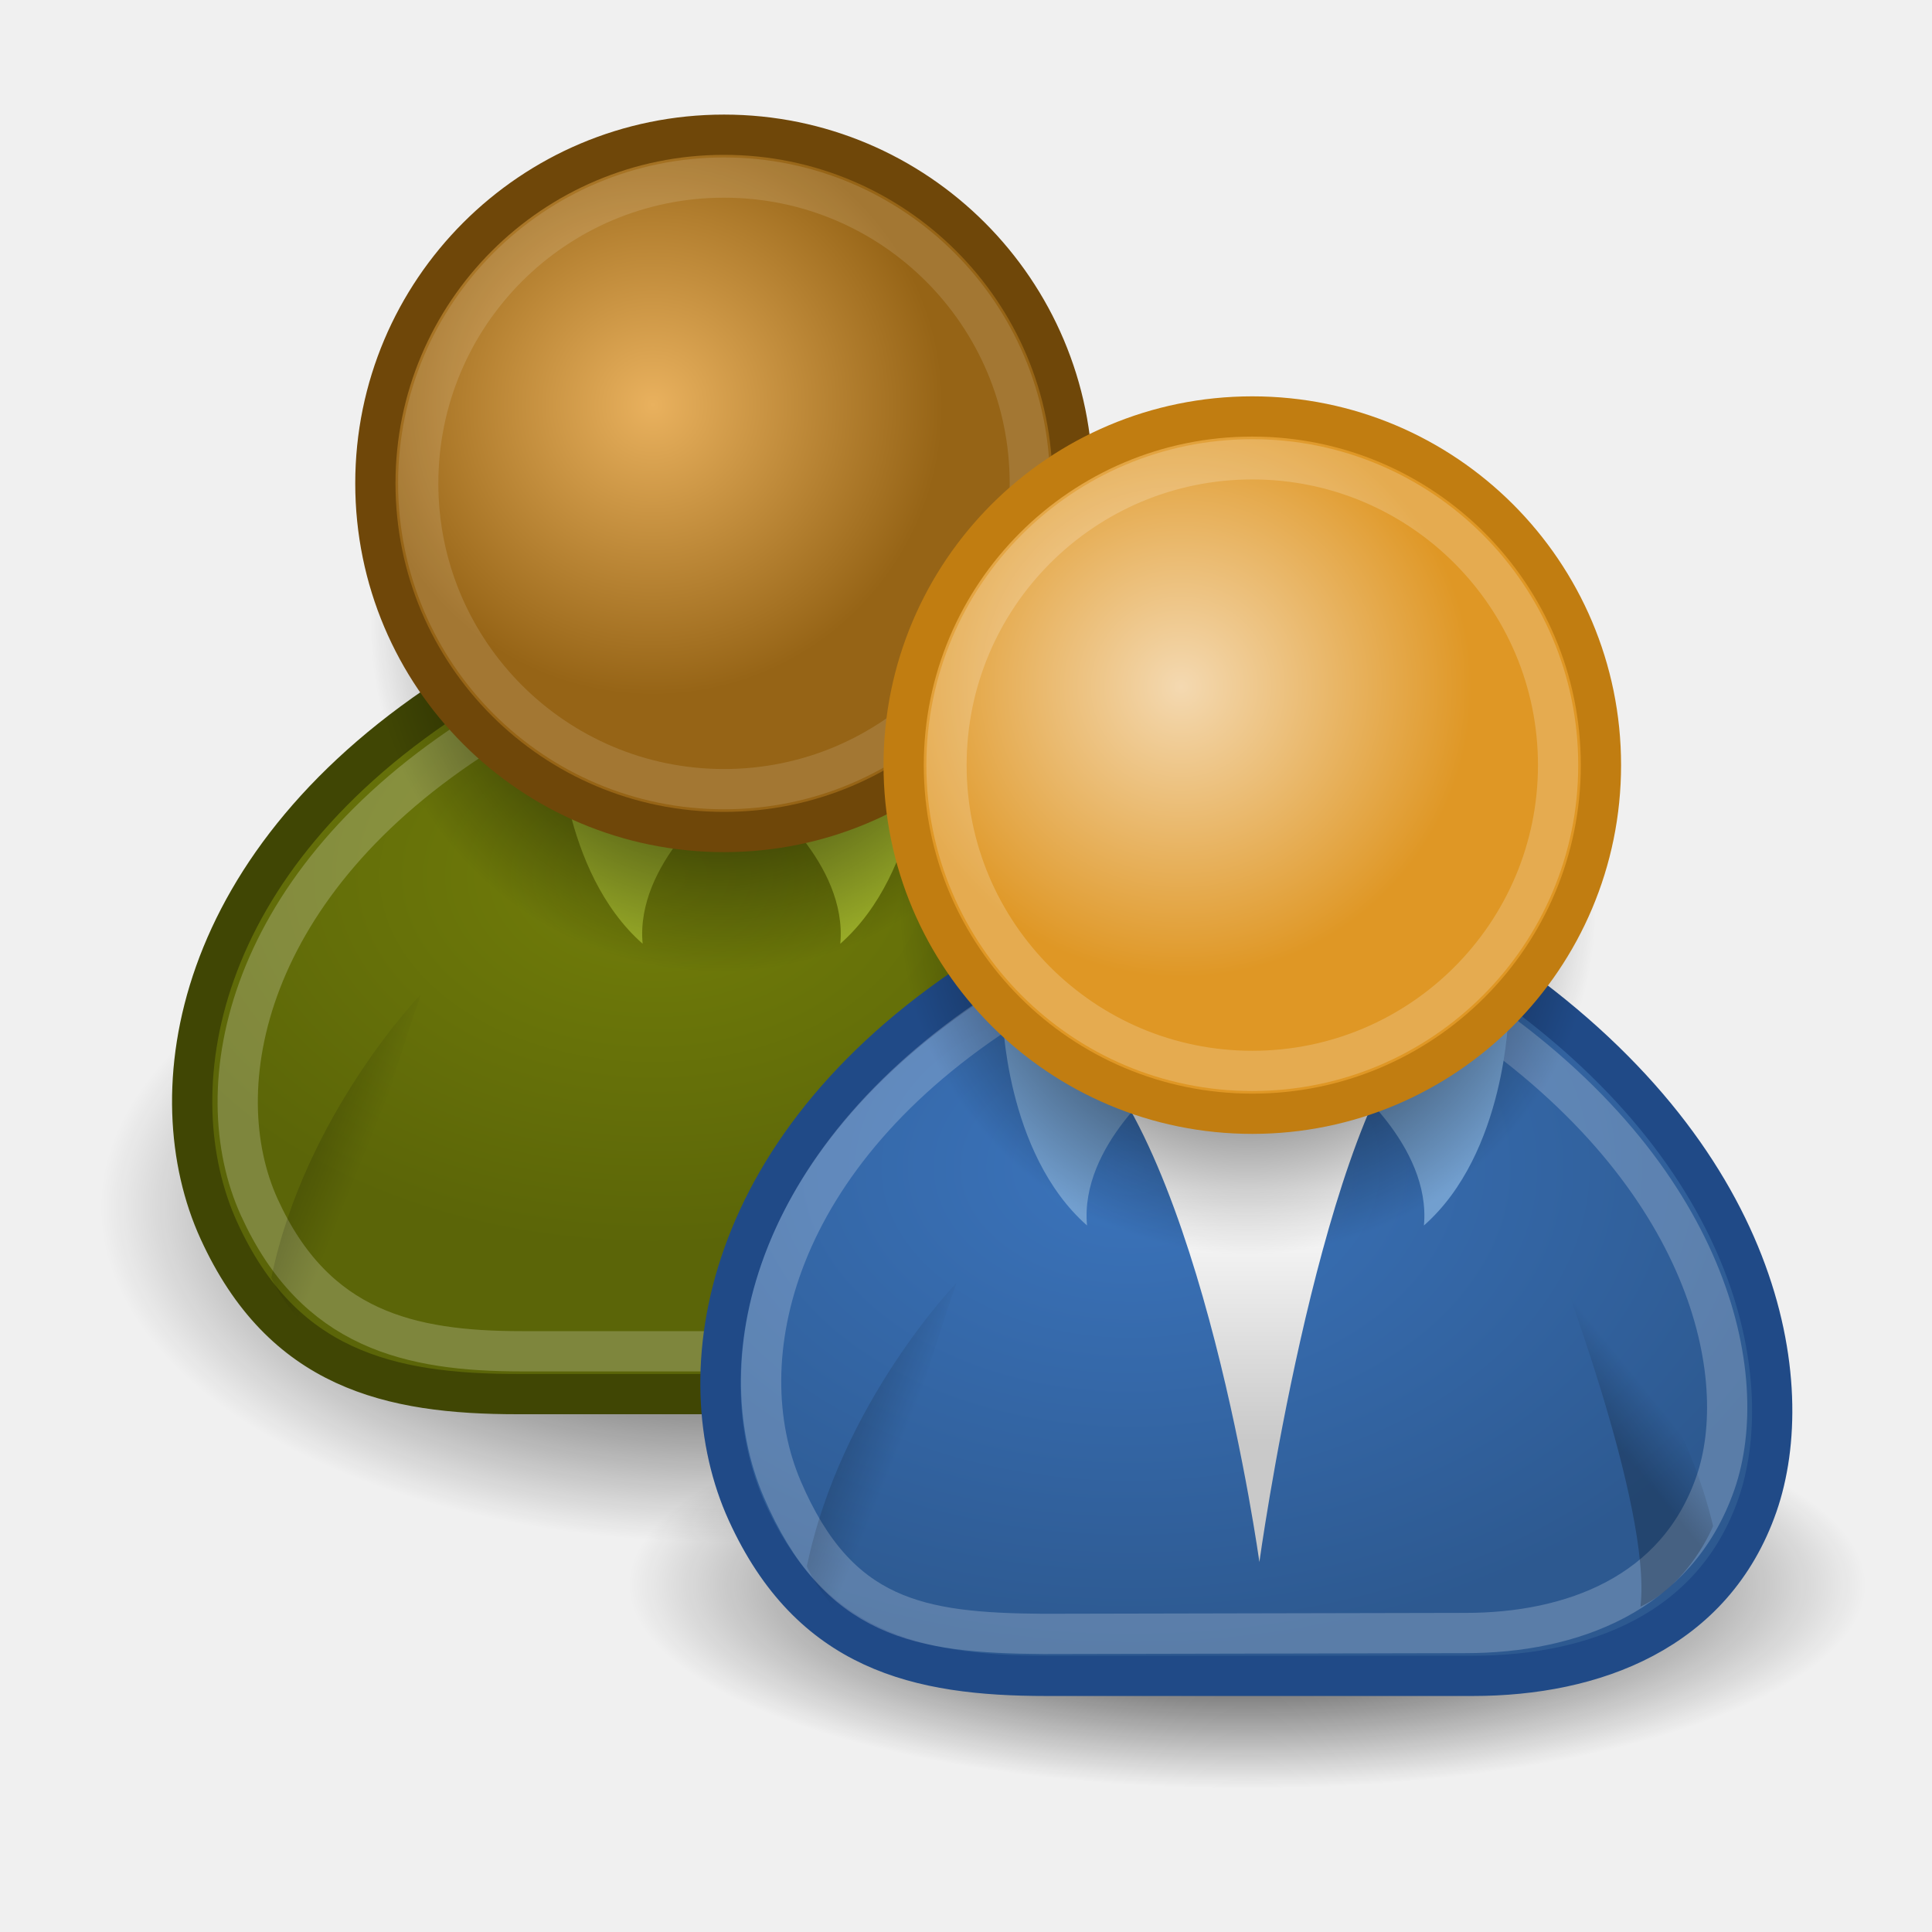
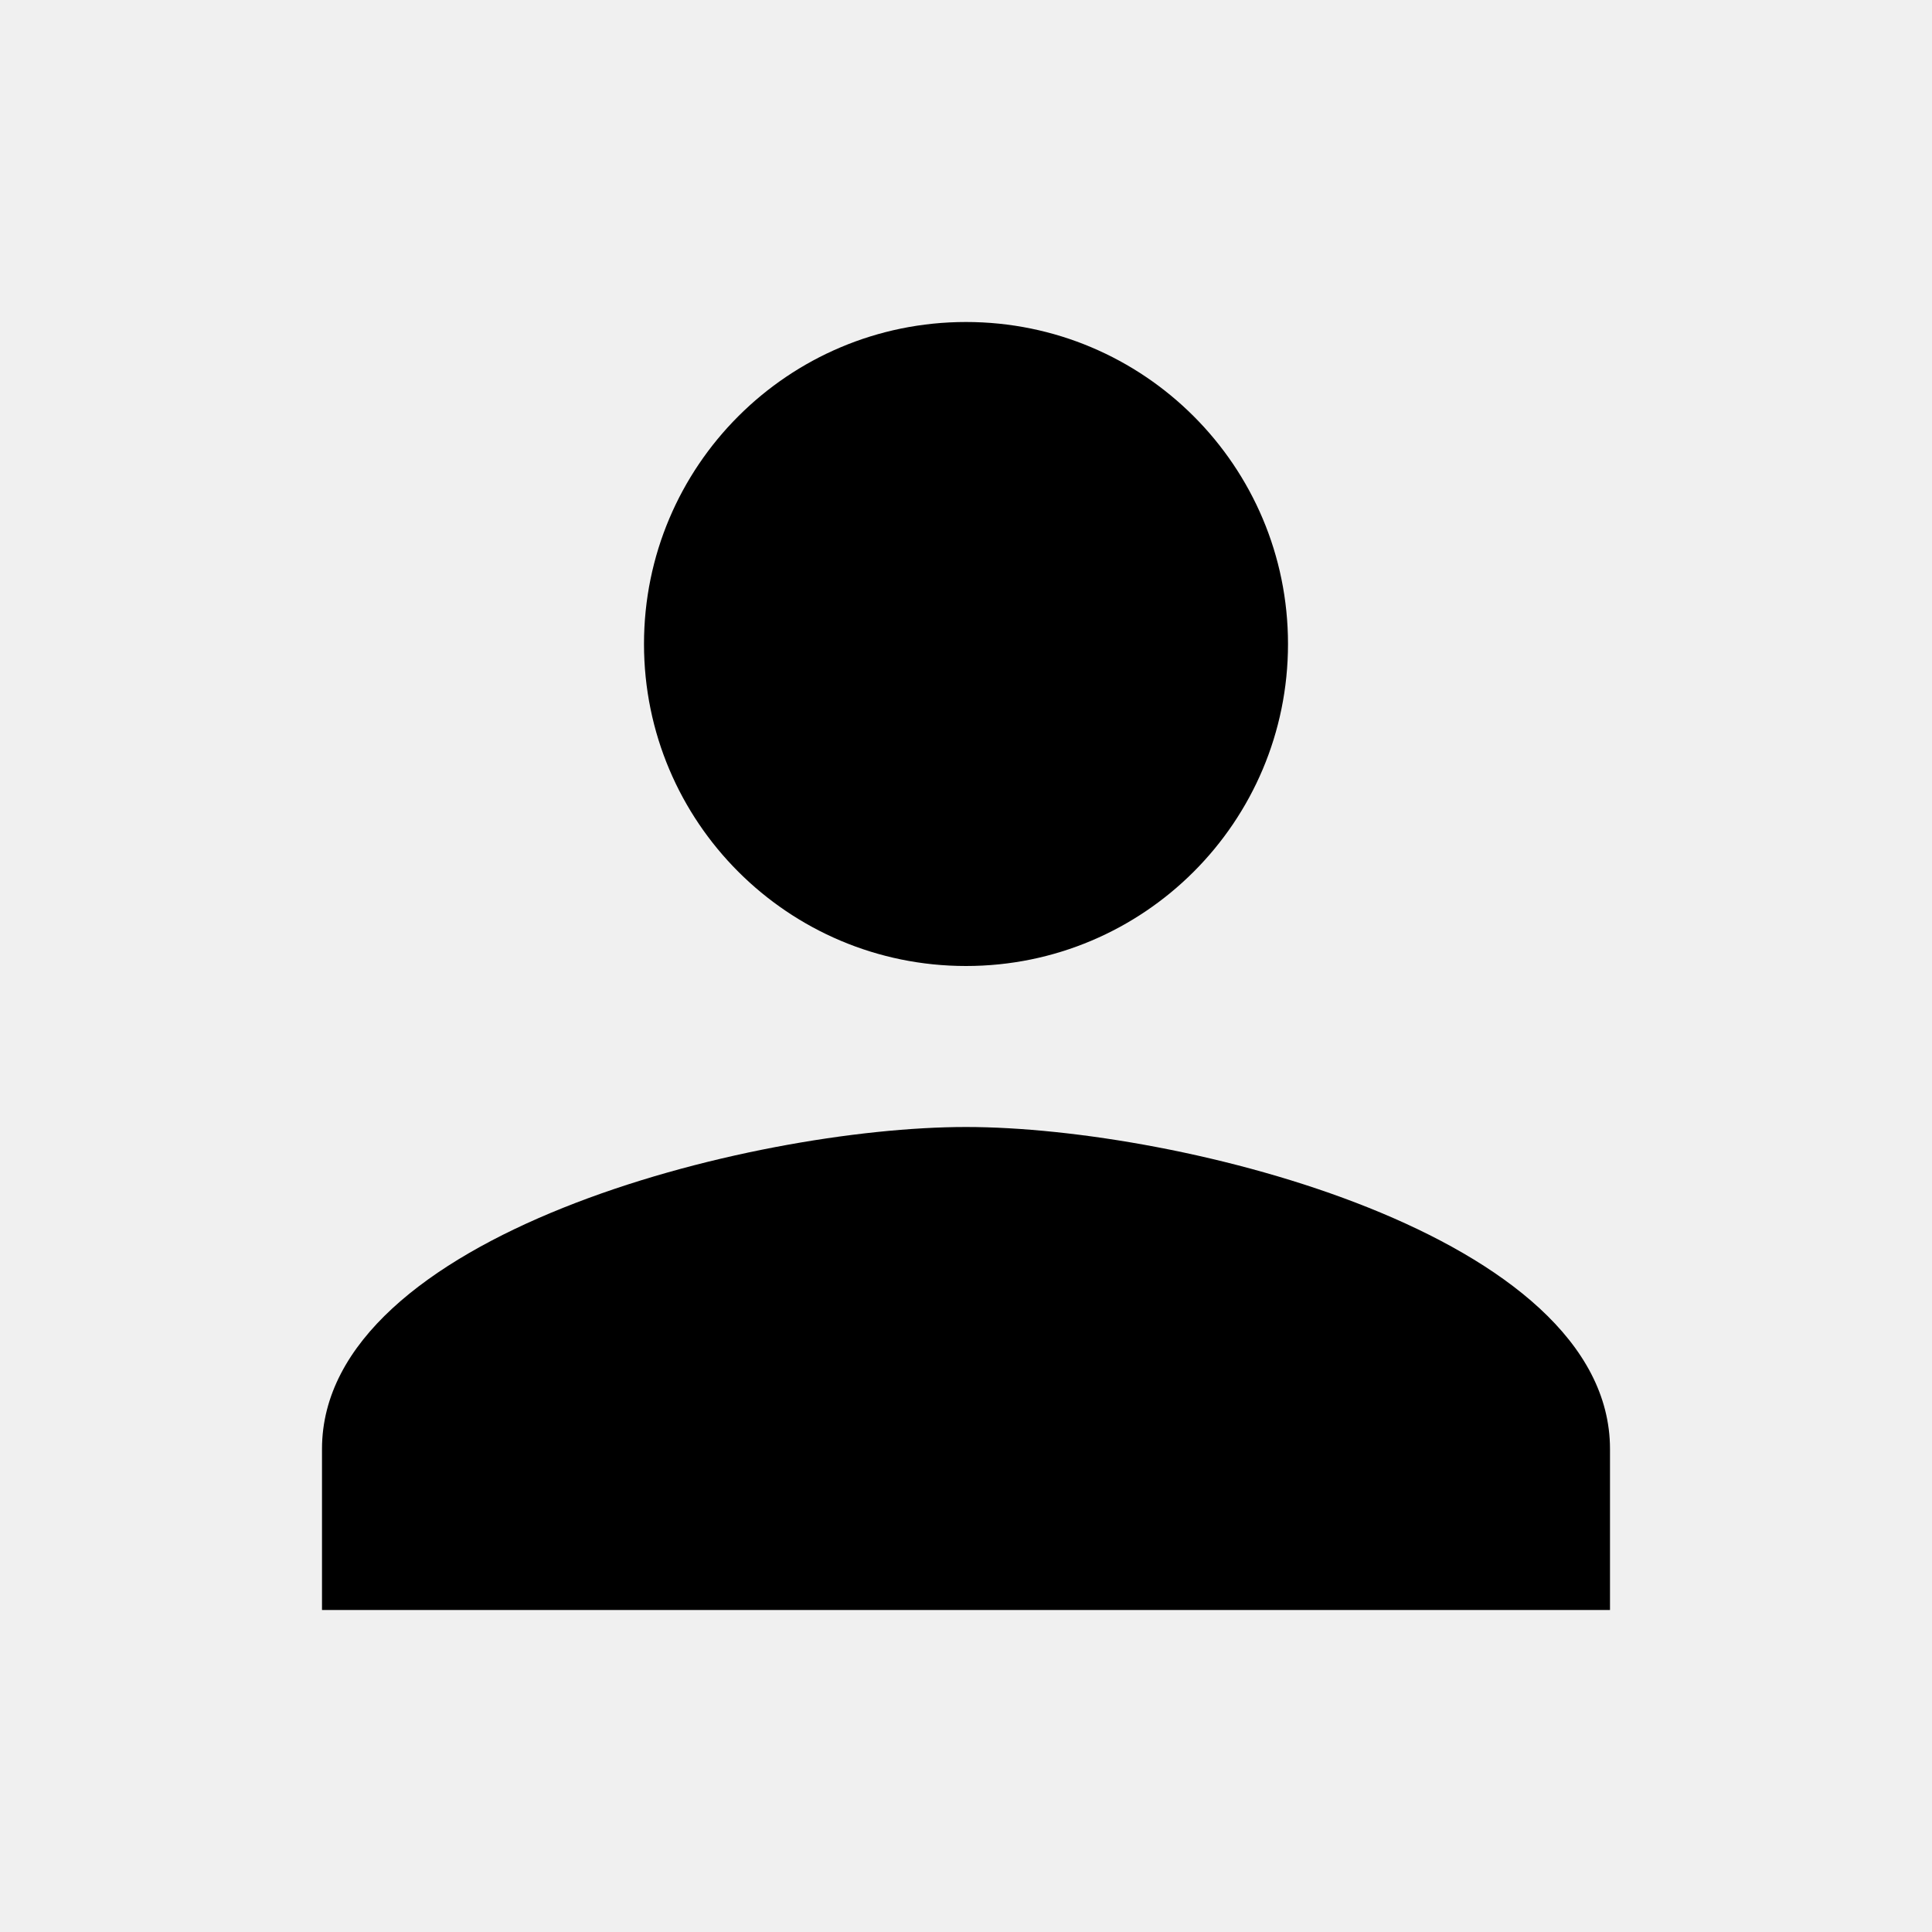
- <svg xmlns="http://www.w3.org/2000/svg" xmlns:xlink="http://www.w3.org/1999/xlink" width="48px" height="48px" viewBox="0 0 48 48" id="svg2108">
-   <defs id="defs3">
-     <linearGradient id="linearGradient4356">
-       <stop style="stop-color:#000000;stop-opacity:1;" offset="0" id="stop4358" />
-       <stop style="stop-color:#000000;stop-opacity:0;" offset="1" id="stop4360" />
-     </linearGradient>
-     <linearGradient id="linearGradient4344">
-       <stop style="stop-color:#727e0a;stop-opacity:1;" offset="0" id="stop4346" />
-       <stop style="stop-color:#5b6508;stop-opacity:1;" offset="1" id="stop4348" />
-     </linearGradient>
-     <linearGradient id="linearGradient4338">
-       <stop id="stop4340" offset="0" style="stop-color:#e9b15e;stop-opacity:1;" />
-       <stop id="stop4342" offset="1" style="stop-color:#966416;stop-opacity:1;" />
-     </linearGradient>
-     <linearGradient id="linearGradient4163">
-       <stop style="stop-color:#3b74bc;stop-opacity:1;" offset="0" id="stop4165" />
-       <stop style="stop-color:#2d5990;stop-opacity:1;" offset="1" id="stop4167" />
-     </linearGradient>
-     <linearGradient id="linearGradient3824">
-       <stop style="stop-color:#ffffff;stop-opacity:1;" offset="0" id="stop3826" />
-       <stop style="stop-color:#c9c9c9;stop-opacity:1;" offset="1" id="stop3828" />
-     </linearGradient>
-     <linearGradient id="linearGradient3816">
-       <stop style="stop-color:#000000;stop-opacity:1;" offset="0" id="stop3818" />
-       <stop style="stop-color:#000000;stop-opacity:0;" offset="1" id="stop3820" />
-     </linearGradient>
-     <linearGradient id="linearGradient3800">
-       <stop style="stop-color:#f4d9b1;stop-opacity:1;" offset="0" id="stop3802" />
-       <stop style="stop-color:#df9725;stop-opacity:1;" offset="1" id="stop3804" />
-     </linearGradient>
-     <radialGradient xlink:href="#linearGradient3800" id="radialGradient3806" cx="29.345" cy="17.064" fx="29.345" fy="17.064" r="9.162" gradientUnits="userSpaceOnUse" />
-     <radialGradient xlink:href="#linearGradient3816" id="radialGradient3822" cx="31.113" cy="19.009" fx="31.113" fy="19.009" r="8.662" gradientUnits="userSpaceOnUse" />
-     <linearGradient xlink:href="#linearGradient3824" id="linearGradient3830" x1="30.936" y1="29.553" x2="30.936" y2="35.803" gradientUnits="userSpaceOnUse" />
-     <radialGradient xlink:href="#linearGradient4163" id="radialGradient4169" cx="28.09" cy="27.203" fx="28.09" fy="27.203" r="13.565" gradientTransform="matrix(1.297564,2.881172e-16,-1.964720e-16,0.884831,-8.358505,4.940469)" gradientUnits="userSpaceOnUse" />
-     <radialGradient xlink:href="#linearGradient3800" id="radialGradient4171" gradientUnits="userSpaceOnUse" cx="29.345" cy="17.064" fx="29.345" fy="17.064" r="9.162" gradientTransform="matrix(0.787998,3.877637e-16,-3.877637e-16,0.787998,6.221198,3.617627)" />
-     <linearGradient xlink:href="#linearGradient3824" id="linearGradient4175" gradientUnits="userSpaceOnUse" x1="30.936" y1="29.553" x2="30.936" y2="35.803" gradientTransform="translate(0.707108,0)" />
-     <radialGradient xlink:href="#linearGradient3816" id="radialGradient4179" gradientUnits="userSpaceOnUse" cx="31.113" cy="19.009" fx="31.113" fy="19.009" r="8.662" />
-     <linearGradient xlink:href="#linearGradient3824" id="linearGradient4326" gradientUnits="userSpaceOnUse" gradientTransform="translate(-12.41789,-7)" x1="30.936" y1="29.553" x2="30.936" y2="35.803" />
-     <radialGradient xlink:href="#linearGradient4338" id="radialGradient4328" gradientUnits="userSpaceOnUse" gradientTransform="matrix(0.787998,3.877637e-16,-3.877637e-16,0.787998,6.221198,3.617627)" cx="29.345" cy="17.064" fx="29.345" fy="17.064" r="9.162" />
-     <radialGradient xlink:href="#linearGradient3816" id="radialGradient4330" gradientUnits="userSpaceOnUse" cx="31.113" cy="19.009" fx="31.113" fy="19.009" r="8.662" />
-     <linearGradient xlink:href="#linearGradient3824" id="linearGradient4332" gradientUnits="userSpaceOnUse" x1="30.936" y1="29.553" x2="30.936" y2="35.803" gradientTransform="translate(-13.125,-7)" />
-     <radialGradient xlink:href="#linearGradient3816" id="radialGradient4336" gradientUnits="userSpaceOnUse" cx="31.113" cy="19.009" fx="31.113" fy="19.009" r="8.662" />
-     <radialGradient xlink:href="#linearGradient4344" id="radialGradient4350" cx="16.215" cy="19.836" fx="16.215" fy="19.836" r="13.565" gradientTransform="matrix(1,0,0,0.681917,0,8.233773)" gradientUnits="userSpaceOnUse" />
-     <linearGradient xlink:href="#linearGradient4356" id="linearGradient4362" x1="20.662" y1="35.818" x2="22.627" y2="36.218" gradientUnits="userSpaceOnUse" gradientTransform="matrix(0.983375,0.181588,-0.181588,0.983375,6.231716,-2.651466)" />
-     <linearGradient xlink:href="#linearGradient4356" id="linearGradient4366" gradientUnits="userSpaceOnUse" x1="22.687" y1="36.39" x2="21.408" y2="35.74" gradientTransform="matrix(-0.977685,0.210075,0.210075,0.977685,55.1096,-3.945209)" />
-     <linearGradient xlink:href="#linearGradient4356" id="linearGradient4372" gradientUnits="userSpaceOnUse" gradientTransform="matrix(0.983375,0.181588,-0.181588,0.983375,-7.07212,-9.82492)" x1="20.662" y1="35.818" x2="22.627" y2="36.218" />
-     <linearGradient xlink:href="#linearGradient4356" id="linearGradient4374" gradientUnits="userSpaceOnUse" gradientTransform="matrix(-0.977685,0.210075,0.210075,0.977685,41.80576,-11.11866)" x1="22.687" y1="36.39" x2="21.408" y2="35.74" />
-     <linearGradient xlink:href="#linearGradient4356" id="linearGradient1366" gradientUnits="userSpaceOnUse" gradientTransform="matrix(-0.977685,0.210075,0.210075,0.977685,41.80576,-11.11866)" x1="22.687" y1="36.39" x2="21.408" y2="35.74" />
-     <linearGradient xlink:href="#linearGradient4356" id="linearGradient1369" gradientUnits="userSpaceOnUse" gradientTransform="matrix(0.983375,0.181588,-0.181588,0.983375,-7.07212,-9.82492)" x1="20.662" y1="35.818" x2="22.627" y2="36.218" />
-     <linearGradient xlink:href="#linearGradient3824" id="linearGradient1372" gradientUnits="userSpaceOnUse" gradientTransform="translate(-12.41789,-7)" x1="30.936" y1="29.553" x2="30.936" y2="35.803" />
-     <radialGradient xlink:href="#linearGradient4344" id="radialGradient1381" gradientUnits="userSpaceOnUse" gradientTransform="matrix(1,0,0,0.681917,0,8.233773)" cx="16.215" cy="19.836" fx="16.215" fy="19.836" r="13.565" />
-   </defs>
-   <g id="layer1" style="display:inline">
-     <path transform="matrix(1.77551,0,0,0.959183,-37.37822,11.77153)" style="opacity:1;color:#000000;fill:url(#radialGradient4336);fill-opacity:1;fill-rule:evenodd;stroke:none;stroke-width:1px;stroke-linecap:round;stroke-linejoin:round;marker:none;marker-start:none;marker-mid:none;marker-end:none;stroke-miterlimit:4;stroke-dasharray:none;stroke-dashoffset:0;stroke-opacity:1;visibility:visible;display:inline;overflow:visible" id="path4177" d="M 39.775 19.009 A 8.662 8.662 0 1 1  22.451,19.009 A 8.662 8.662 0 1 1  39.775 19.009 z" />
-     <path style="opacity:1;color:#000000;fill:url(#radialGradient1381);fill-opacity:1;fill-rule:evenodd;stroke:#404604;stroke-width:1px;stroke-linecap:round;stroke-linejoin:round;marker:none;marker-start:none;marker-mid:none;marker-end:none;stroke-miterlimit:4;stroke-dasharray:none;stroke-dashoffset:0;stroke-opacity:1;visibility:visible;display:inline;overflow:visible" d="M 12.861,34.636 L 23.468,34.636 C 26.473,34.636 29.448,33.534 30.539,30.393 C 31.574,27.411 30.716,21.731 23.998,17.135 L 11.447,17.135 C 4.729,21.378 3.89,27.18 5.437,30.57 C 7.012,34.024 9.679,34.636 12.861,34.636 z " id="path2329" />
-     <path id="path3812" d="M 17.932,19.787 C 17.932,19.787 15.781,21.447 15.966,23.447 C 13.925,21.647 13.867,18.196 13.867,18.196 L 17.932,19.787 z " style="opacity:1;color:#000000;fill:#9db029;fill-opacity:1;fill-rule:evenodd;stroke:none;stroke-width:1px;stroke-linecap:round;stroke-linejoin:round;marker:none;marker-start:none;marker-mid:none;marker-end:none;stroke-miterlimit:4;stroke-dasharray:none;stroke-dashoffset:0;stroke-opacity:1;visibility:visible;display:inline;overflow:visible" />
-     <path id="path3838" d="M 12.967,33.572 L 23.283,33.572 C 25.923,33.572 28.536,32.604 29.494,29.845 C 30.404,27.225 29.4,22.237 23.499,18.199 L 11.974,18.199 C 6.074,21.926 5.086,27.023 6.445,30 C 7.829,33.034 10.172,33.572 12.967,33.572 z " style="opacity:0.215;color:#000000;fill:none;fill-opacity:1;fill-rule:evenodd;stroke:#ffffff;stroke-width:1px;stroke-linecap:round;stroke-linejoin:round;marker:none;marker-start:none;marker-mid:none;marker-end:none;stroke-miterlimit:4;stroke-dasharray:none;stroke-dashoffset:0;stroke-opacity:1;visibility:visible;display:inline;overflow:visible" />
-     <path style="opacity:1;color:#000000;fill:#9db029;fill-opacity:1;fill-rule:evenodd;stroke:none;stroke-width:1px;stroke-linecap:round;stroke-linejoin:round;marker:none;marker-start:none;marker-mid:none;marker-end:none;stroke-miterlimit:4;stroke-dasharray:none;stroke-dashoffset:0;stroke-opacity:1;visibility:visible;display:inline;overflow:visible" d="M 18.911,19.787 C 18.911,19.787 21.062,21.447 20.877,23.447 C 22.918,21.647 22.977,18.196 22.977,18.196 L 18.911,19.787 z " id="path3810" />
-     <path d="M 39.775 19.009 A 8.662 8.662 0 1 1  22.451,19.009 A 8.662 8.662 0 1 1  39.775 19.009 z" id="path3814" style="opacity:1;color:#000000;fill:url(#radialGradient4330);fill-opacity:1;fill-rule:evenodd;stroke:none;stroke-width:1px;stroke-linecap:round;stroke-linejoin:round;marker:none;marker-start:none;marker-mid:none;marker-end:none;stroke-miterlimit:4;stroke-dasharray:none;stroke-dashoffset:0;stroke-opacity:1;visibility:visible;display:inline;overflow:visible" transform="translate(-13.25,-3.5)" />
-     <path style="opacity:1;color:#000000;fill:url(#radialGradient4328);fill-opacity:1;fill-rule:evenodd;stroke:#6f4709;stroke-width:1px;stroke-linecap:round;stroke-linejoin:round;marker:none;marker-start:none;marker-mid:none;marker-end:none;stroke-miterlimit:4;stroke-dasharray:none;stroke-dashoffset:0;stroke-opacity:1;visibility:visible;display:inline;overflow:visible" id="path2327" d="M 39.775 19.009 A 8.662 8.662 0 1 1  22.451,19.009 A 8.662 8.662 0 1 1  39.775 19.009 z" transform="translate(-13.125,-7)" />
-     <path d="M 39.775 19.009 A 8.662 8.662 0 1 1  22.451,19.009 A 8.662 8.662 0 1 1  39.775 19.009 z" id="path3834" style="opacity:0.127;color:#000000;fill:none;fill-opacity:1;fill-rule:evenodd;stroke:#ffffff;stroke-width:1.14px;stroke-linecap:round;stroke-linejoin:round;marker:none;marker-start:none;marker-mid:none;marker-end:none;stroke-miterlimit:4;stroke-dasharray:none;stroke-dashoffset:0;stroke-opacity:1;visibility:visible;display:inline;overflow:visible" transform="matrix(0.877095,0,0,0.877095,-9.301073,-4.663733)" />
-     <path style="opacity:1;color:#000000;fill:url(#linearGradient1372);fill-opacity:1;fill-rule:evenodd;stroke:none;stroke-width:1px;stroke-linecap:round;stroke-linejoin:round;marker:none;marker-start:none;marker-mid:none;marker-end:none;stroke-miterlimit:4;stroke-dasharray:none;stroke-dashoffset:0;stroke-opacity:1;visibility:visible;display:inline;overflow:visible" d="M 22.584,27.035 L 26.827,27.035 L 24.352,24.737 L 23.821,25.444 L 23.291,24.913 L 22.584,27.035 z " id="path4173" />
-     <path style="opacity:0.228;color:#000000;fill:url(#linearGradient1369);fill-opacity:1;fill-rule:evenodd;stroke:none;stroke-width:1px;stroke-linecap:round;stroke-linejoin:round;marker:none;marker-start:none;marker-mid:none;marker-end:none;stroke-miterlimit:4;stroke-dasharray:none;stroke-dashoffset:0;stroke-opacity:1;visibility:visible;display:inline;overflow:visible" d="M 8.548,33.602 C 7.3,33.057 6.742,31.743 6.742,31.743 C 7.583,27.674 10.462,24.697 10.462,24.697 C 10.462,24.697 8.183,31.109 8.548,33.602 z " id="path4368" />
-     <path id="path4370" d="M 27.454,32.743 C 28.685,32.162 29.258,30.741 29.258,30.741 C 28.299,26.698 25.282,23.898 25.282,23.898 C 25.282,23.898 27.746,30.241 27.454,32.743 z " style="opacity:0.228;color:#000000;fill:url(#linearGradient1366);fill-opacity:1;fill-rule:evenodd;stroke:none;stroke-width:1px;stroke-linecap:round;stroke-linejoin:round;marker:none;marker-start:none;marker-mid:none;marker-end:none;stroke-miterlimit:4;stroke-dasharray:none;stroke-dashoffset:0;stroke-opacity:1;visibility:visible;display:inline;overflow:visible" />
-   </g>
-   <g id="layer2" style="display:inline">
-     <path transform="matrix(1.77551,0,0,0.583984,-24.25322,28.27856)" style="opacity:1;color:black;fill:url(#radialGradient4179);fill-opacity:1;fill-rule:evenodd;stroke:none;stroke-width:1px;stroke-linecap:round;stroke-linejoin:round;marker:none;marker-start:none;marker-mid:none;marker-end:none;stroke-miterlimit:4;stroke-dasharray:none;stroke-dashoffset:0;stroke-opacity:1;visibility:visible;display:inline;overflow:visible" id="path4306" d="M 39.775 19.009 A 8.662 8.662 0 1 1  22.451,19.009 A 8.662 8.662 0 1 1  39.775 19.009 z" />
-     <path style="opacity:1;color:#000000;fill:url(#radialGradient4169);fill-opacity:1;fill-rule:evenodd;stroke:#204a87;stroke-width:1px;stroke-linecap:round;stroke-linejoin:round;marker:none;marker-start:none;marker-mid:none;marker-end:none;stroke-miterlimit:4;stroke-dasharray:none;stroke-dashoffset:0;stroke-opacity:1;visibility:visible;display:inline;overflow:visible" d="M 25.986,41.636 L 36.593,41.636 C 39.598,41.636 42.573,40.534 43.664,37.393 C 44.699,34.411 43.841,28.731 37.123,24.135 L 24.572,24.135 C 17.854,28.378 17.015,34.18 18.562,37.57 C 20.137,41.024 22.804,41.636 25.986,41.636 z " id="path4308" />
-     <path style="opacity:1;color:#000000;fill:url(#linearGradient3830);fill-opacity:1;fill-rule:evenodd;stroke:none;stroke-width:1px;stroke-linecap:round;stroke-linejoin:round;marker:none;marker-start:none;marker-mid:none;marker-end:none;stroke-miterlimit:4;stroke-dasharray:none;stroke-dashoffset:0;stroke-opacity:1;visibility:visible;display:inline;overflow:visible" d="M 26.693,25.726 C 29.875,28.555 31.289,38.808 31.289,38.808 C 31.289,38.808 32.704,28.555 35.179,25.549 L 26.693,25.726 z " id="path4310" />
-     <path id="path4312" d="M 28.973,26.787 C 28.973,26.787 26.821,28.447 27.007,30.447 C 24.966,28.647 24.907,25.196 24.907,25.196 L 28.973,26.787 z " style="opacity:1;color:#000000;fill:#729fcf;fill-opacity:1;fill-rule:evenodd;stroke:none;stroke-width:1px;stroke-linecap:round;stroke-linejoin:round;marker:none;marker-start:none;marker-mid:none;marker-end:none;stroke-miterlimit:4;stroke-dasharray:none;stroke-dashoffset:0;stroke-opacity:1;visibility:visible;display:inline;overflow:visible" />
-     <path id="path4314" d="M 25.915,40.594 L 36.408,40.572 C 39.048,40.572 41.661,39.604 42.619,36.845 C 43.529,34.225 42.525,29.237 36.624,25.199 L 25.099,24.956 C 19.199,28.683 18.057,33.779 19.437,37 C 20.818,40.221 22.833,40.572 25.915,40.594 z " style="opacity:0.215;color:#000000;fill:none;fill-opacity:1;fill-rule:evenodd;stroke:#ffffff;stroke-width:1px;stroke-linecap:round;stroke-linejoin:round;marker:none;marker-start:none;marker-mid:none;marker-end:none;stroke-miterlimit:4;stroke-dasharray:none;stroke-dashoffset:0;stroke-opacity:1;visibility:visible;display:inline;overflow:visible" />
-     <path style="opacity:1;color:#000000;fill:#729fcf;fill-opacity:1;fill-rule:evenodd;stroke:none;stroke-width:1px;stroke-linecap:round;stroke-linejoin:round;marker:none;marker-start:none;marker-mid:none;marker-end:none;stroke-miterlimit:4;stroke-dasharray:none;stroke-dashoffset:0;stroke-opacity:1;visibility:visible;display:inline;overflow:visible" d="M 33.411,26.787 C 33.411,26.787 35.562,28.447 35.377,30.447 C 37.418,28.647 37.477,25.196 37.477,25.196 L 33.411,26.787 z " id="path4316" />
-     <path d="M 39.775 19.009 A 8.662 8.662 0 1 1  22.451,19.009 A 8.662 8.662 0 1 1  39.775 19.009 z" id="path4318" style="opacity:1;color:#000000;fill:url(#radialGradient3822);fill-opacity:1;fill-rule:evenodd;stroke:none;stroke-width:1px;stroke-linecap:round;stroke-linejoin:round;marker:none;marker-start:none;marker-mid:none;marker-end:none;stroke-miterlimit:4;stroke-dasharray:none;stroke-dashoffset:0;stroke-opacity:1;visibility:visible;display:inline;overflow:visible" transform="translate(-0.125,3.5)" />
-     <path style="opacity:1;color:#000000;fill:url(#radialGradient4171);fill-opacity:1;fill-rule:evenodd;stroke:#c17d11;stroke-width:1px;stroke-linecap:round;stroke-linejoin:round;marker:none;marker-start:none;marker-mid:none;marker-end:none;stroke-miterlimit:4;stroke-dasharray:none;stroke-dashoffset:0;stroke-opacity:1;visibility:visible;display:inline;overflow:visible" id="path4320" d="M 39.775 19.009 A 8.662 8.662 0 1 1  22.451,19.009 A 8.662 8.662 0 1 1  39.775 19.009 z" />
-     <path d="M 39.775 19.009 A 8.662 8.662 0 1 1  22.451,19.009 A 8.662 8.662 0 1 1  39.775 19.009 z" id="path4322" style="opacity:0.196;color:#000000;fill:none;fill-opacity:1;fill-rule:evenodd;stroke:#ffffff;stroke-width:1.14px;stroke-linecap:round;stroke-linejoin:round;marker:none;marker-start:none;marker-mid:none;marker-end:none;stroke-miterlimit:4;stroke-dasharray:none;stroke-dashoffset:0;stroke-opacity:1;visibility:visible;display:inline;overflow:visible" transform="matrix(0.877095,0,0,0.877095,3.823927,2.336267)" />
-     <path style="opacity:0.228;color:#000000;fill:url(#linearGradient4362);fill-opacity:1;fill-rule:evenodd;stroke:none;stroke-width:1px;stroke-linecap:round;stroke-linejoin:round;marker:none;marker-start:none;marker-mid:none;marker-end:none;stroke-miterlimit:4;stroke-dasharray:none;stroke-dashoffset:0;stroke-opacity:1;visibility:visible;display:inline;overflow:visible" d="M 21.852,40.775 C 20.604,40.23 20.046,38.917 20.046,38.917 C 20.887,34.848 23.766,31.871 23.766,31.871 C 23.766,31.871 21.486,38.282 21.852,40.775 z " id="path4354" />
-     <path id="path4364" d="M 40.757,39.917 C 41.989,39.336 42.562,37.915 42.562,37.915 C 41.603,33.872 38.586,31.072 38.586,31.072 C 38.586,31.072 41.05,37.414 40.757,39.917 z " style="opacity:0.228;color:#000000;fill:url(#linearGradient4366);fill-opacity:1;fill-rule:evenodd;stroke:none;stroke-width:1px;stroke-linecap:round;stroke-linejoin:round;marker:none;marker-start:none;marker-mid:none;marker-end:none;stroke-miterlimit:4;stroke-dasharray:none;stroke-dashoffset:0;stroke-opacity:1;visibility:visible;display:inline;overflow:visible" />
-   </g>
+ <svg xmlns="http://www.w3.org/2000/svg" width="24" height="24" viewBox="0 0 24 24">
+   <path d="M12 12c2.21 0 4-1.79 4-4s-1.79-4-4-4-4 1.79-4 4 1.79 4 4 4zm0 2c-2.67 0-8 1.34-8 4v2h16v-2c0-2.66-5.33-4-8-4z" />
+   <path d="M0 0h24v24H0z" fill="none" />
</svg>
